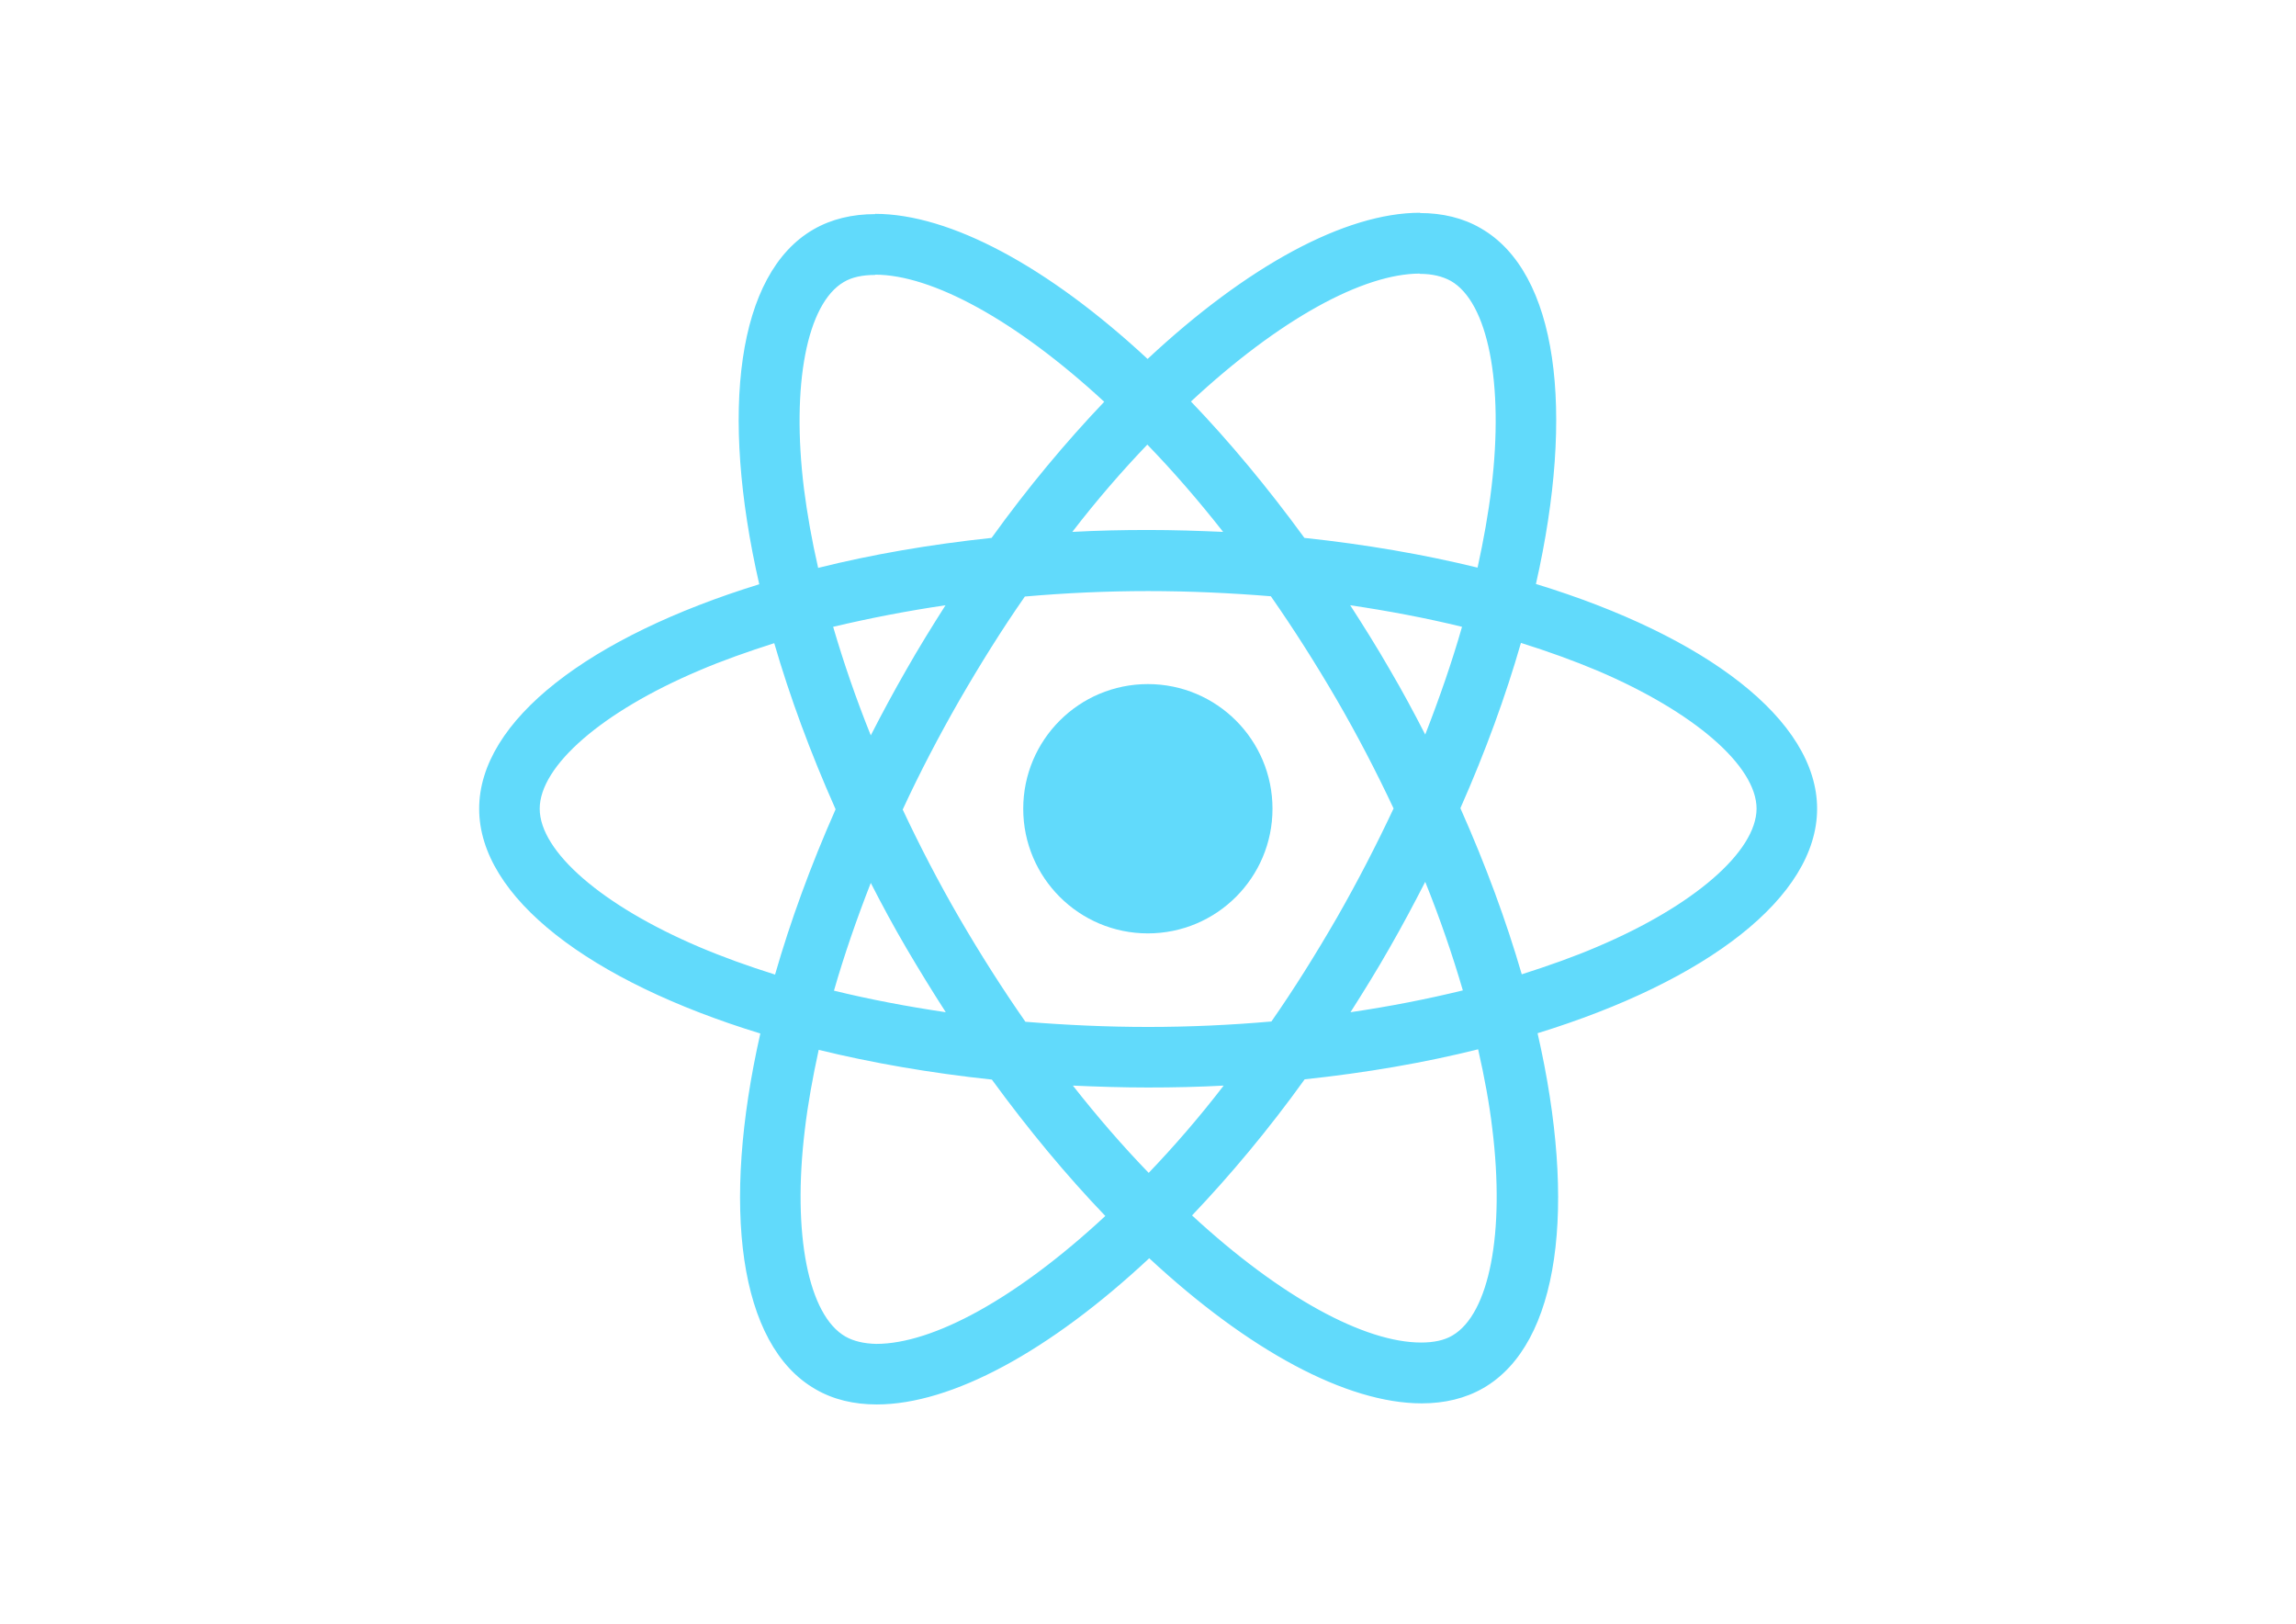
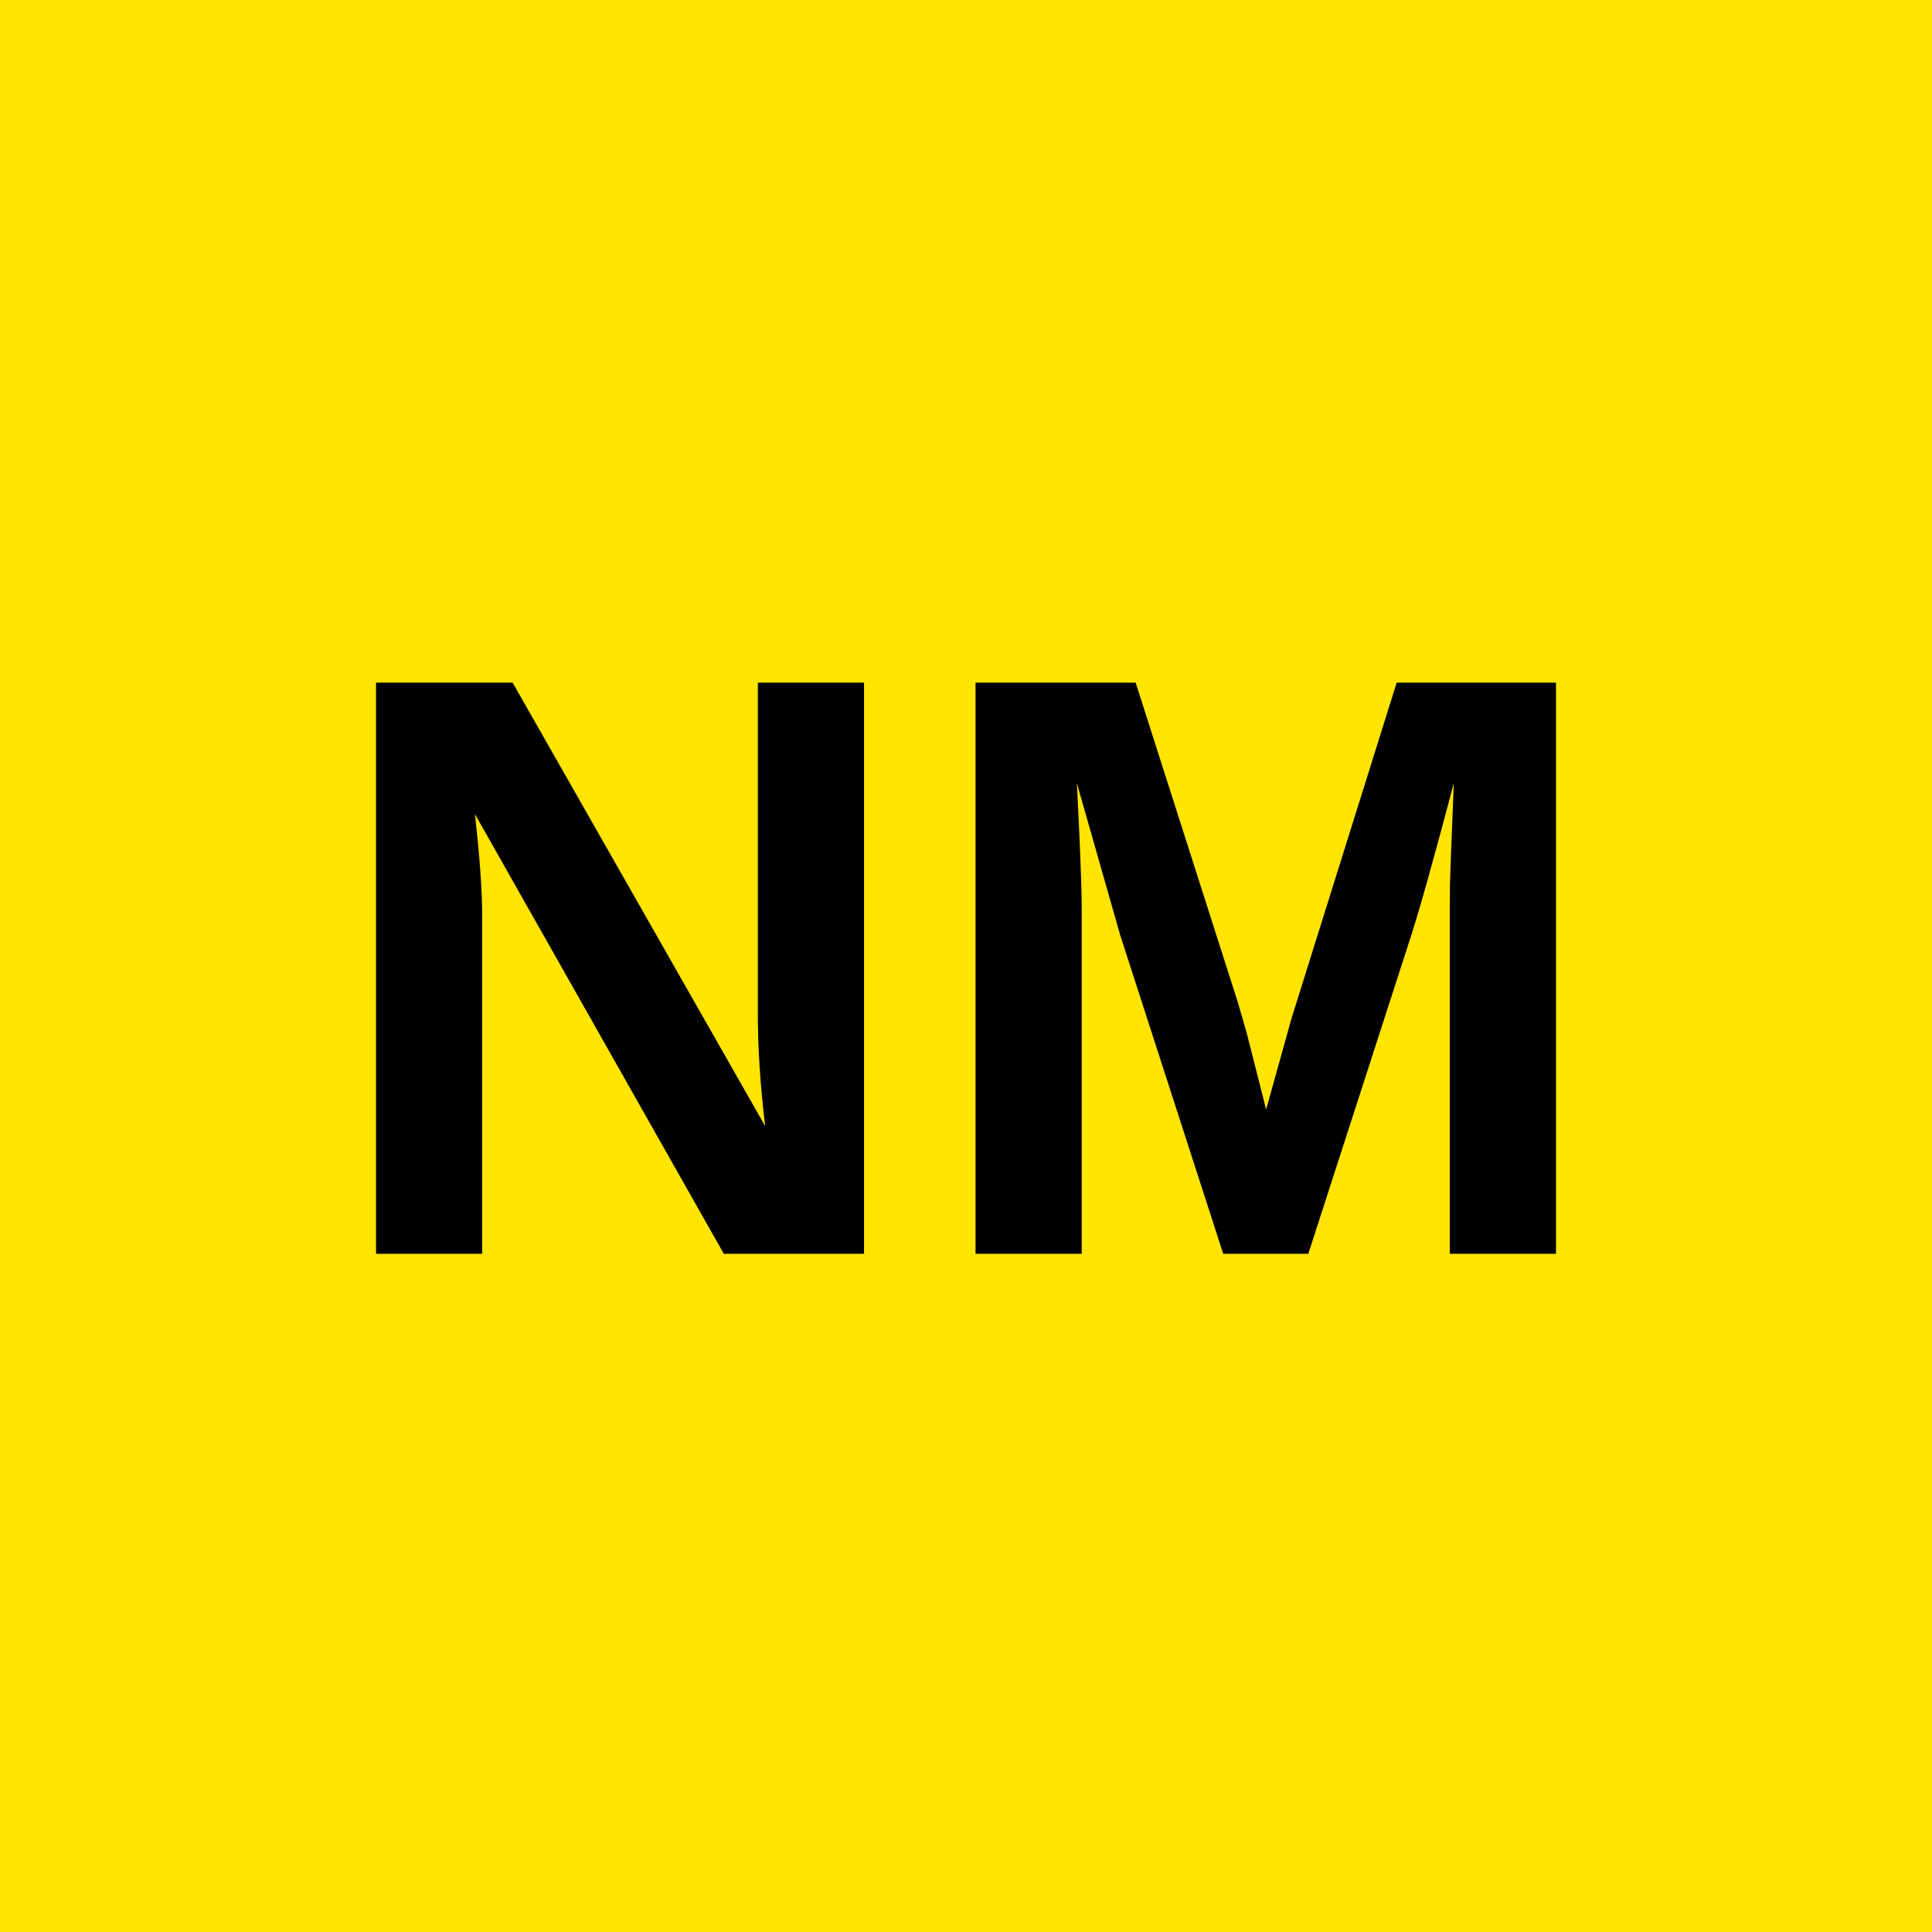
- <svg xmlns="http://www.w3.org/2000/svg" viewBox="0 0 841.9 595.3">
-   <g fill="#61DAFB">
-     <path d="M666.3 296.5c0-32.5-40.7-63.3-103.1-82.4 14.4-63.6 8-114.2-20.2-130.4-6.5-3.8-14.1-5.6-22.4-5.6v22.3c4.6 0 8.3.9 11.4 2.6 13.6 7.8 19.5 37.5 14.9 75.7-1.1 9.4-2.9 19.3-5.1 29.4-19.6-4.8-41-8.5-63.5-10.9-13.5-18.5-27.5-35.3-41.6-50 32.6-30.3 63.2-46.9 84-46.9V78c-27.5 0-63.5 19.6-99.9 53.6-36.4-33.8-72.4-53.2-99.9-53.2v22.3c20.7 0 51.4 16.5 84 46.6-14 14.7-28 31.4-41.3 49.9-22.6 2.4-44 6.1-63.6 11-2.3-10-4-19.7-5.2-29-4.7-38.2 1.1-67.9 14.6-75.8 3-1.8 6.9-2.6 11.5-2.6V78.5c-8.4 0-16 1.8-22.6 5.6-28.1 16.2-34.4 66.7-19.9 130.1-62.2 19.2-102.7 49.9-102.7 82.3 0 32.5 40.7 63.3 103.1 82.4-14.4 63.6-8 114.2 20.2 130.4 6.5 3.8 14.1 5.6 22.5 5.6 27.5 0 63.5-19.6 99.9-53.6 36.4 33.8 72.4 53.2 99.9 53.2 8.4 0 16-1.8 22.6-5.6 28.1-16.2 34.4-66.7 19.9-130.1 62-19.1 102.5-49.9 102.5-82.3zm-130.2-66.7c-3.7 12.9-8.3 26.2-13.5 39.5-4.1-8-8.4-16-13.1-24-4.6-8-9.5-15.8-14.4-23.4 14.2 2.1 27.9 4.7 41 7.9zm-45.8 106.5c-7.8 13.5-15.8 26.3-24.1 38.2-14.9 1.3-30 2-45.2 2-15.1 0-30.2-.7-45-1.9-8.3-11.9-16.4-24.6-24.2-38-7.6-13.1-14.5-26.4-20.8-39.8 6.2-13.4 13.2-26.8 20.7-39.9 7.8-13.5 15.8-26.3 24.1-38.2 14.9-1.3 30-2 45.2-2 15.1 0 30.2.7 45 1.9 8.3 11.9 16.4 24.6 24.2 38 7.6 13.1 14.5 26.4 20.8 39.8-6.3 13.4-13.2 26.8-20.7 39.9zm32.3-13c5.4 13.4 10 26.8 13.8 39.8-13.1 3.2-26.9 5.9-41.2 8 4.9-7.7 9.8-15.6 14.4-23.7 4.6-8 8.9-16.1 13-24.1zM421.2 430c-9.3-9.6-18.6-20.3-27.8-32 9 .4 18.2.7 27.5.7 9.4 0 18.7-.2 27.8-.7-9 11.7-18.3 22.4-27.5 32zm-74.4-58.9c-14.2-2.1-27.9-4.7-41-7.9 3.7-12.9 8.3-26.2 13.5-39.5 4.1 8 8.4 16 13.1 24 4.7 8 9.5 15.8 14.4 23.4zM420.7 163c9.3 9.6 18.6 20.3 27.8 32-9-.4-18.2-.7-27.5-.7-9.4 0-18.7.2-27.8.7 9-11.7 18.3-22.4 27.5-32zm-74 58.9c-4.9 7.7-9.8 15.6-14.4 23.7-4.6 8-8.9 16-13 24-5.4-13.4-10-26.8-13.8-39.8 13.1-3.1 26.9-5.8 41.2-7.9zm-90.5 125.2c-35.4-15.1-58.3-34.9-58.3-50.6 0-15.7 22.9-35.6 58.3-50.6 8.6-3.7 18-7 27.7-10.1 5.7 19.6 13.2 40 22.5 60.9-9.2 20.8-16.6 41.1-22.2 60.6-9.9-3.1-19.3-6.5-28-10.2zM310 490c-13.6-7.8-19.5-37.5-14.9-75.7 1.1-9.4 2.9-19.3 5.1-29.4 19.6 4.8 41 8.5 63.5 10.9 13.5 18.5 27.5 35.3 41.6 50-32.6 30.3-63.2 46.9-84 46.9-4.5-.1-8.3-1-11.3-2.7zm237.2-76.2c4.7 38.2-1.1 67.9-14.6 75.8-3 1.8-6.9 2.6-11.5 2.6-20.7 0-51.4-16.5-84-46.6 14-14.7 28-31.4 41.3-49.9 22.6-2.4 44-6.1 63.6-11 2.3 10.1 4.1 19.8 5.2 29.1zm38.5-66.7c-8.6 3.7-18 7-27.7 10.1-5.7-19.6-13.2-40-22.5-60.9 9.2-20.8 16.6-41.1 22.2-60.6 9.9 3.1 19.3 6.5 28.1 10.2 35.4 15.1 58.3 34.9 58.3 50.6-.1 15.7-23 35.6-58.4 50.6zM320.8 78.4z" />
-     <circle cx="420.9" cy="296.5" r="45.7" />
-     <path d="M520.5 78.1z" />
-   </g>
+ <svg xmlns="http://www.w3.org/2000/svg" width="512" height="512" viewBox="0 0 512 512">
+   <rect width="512" height="512" fill="#FFE500" />
+   <text x="256" y="256" fill="#000000" font-family="Arial, Helvetica, sans-serif" font-weight="bold" font-size="220" text-anchor="middle" dominant-baseline="central">NM</text>
</svg>
